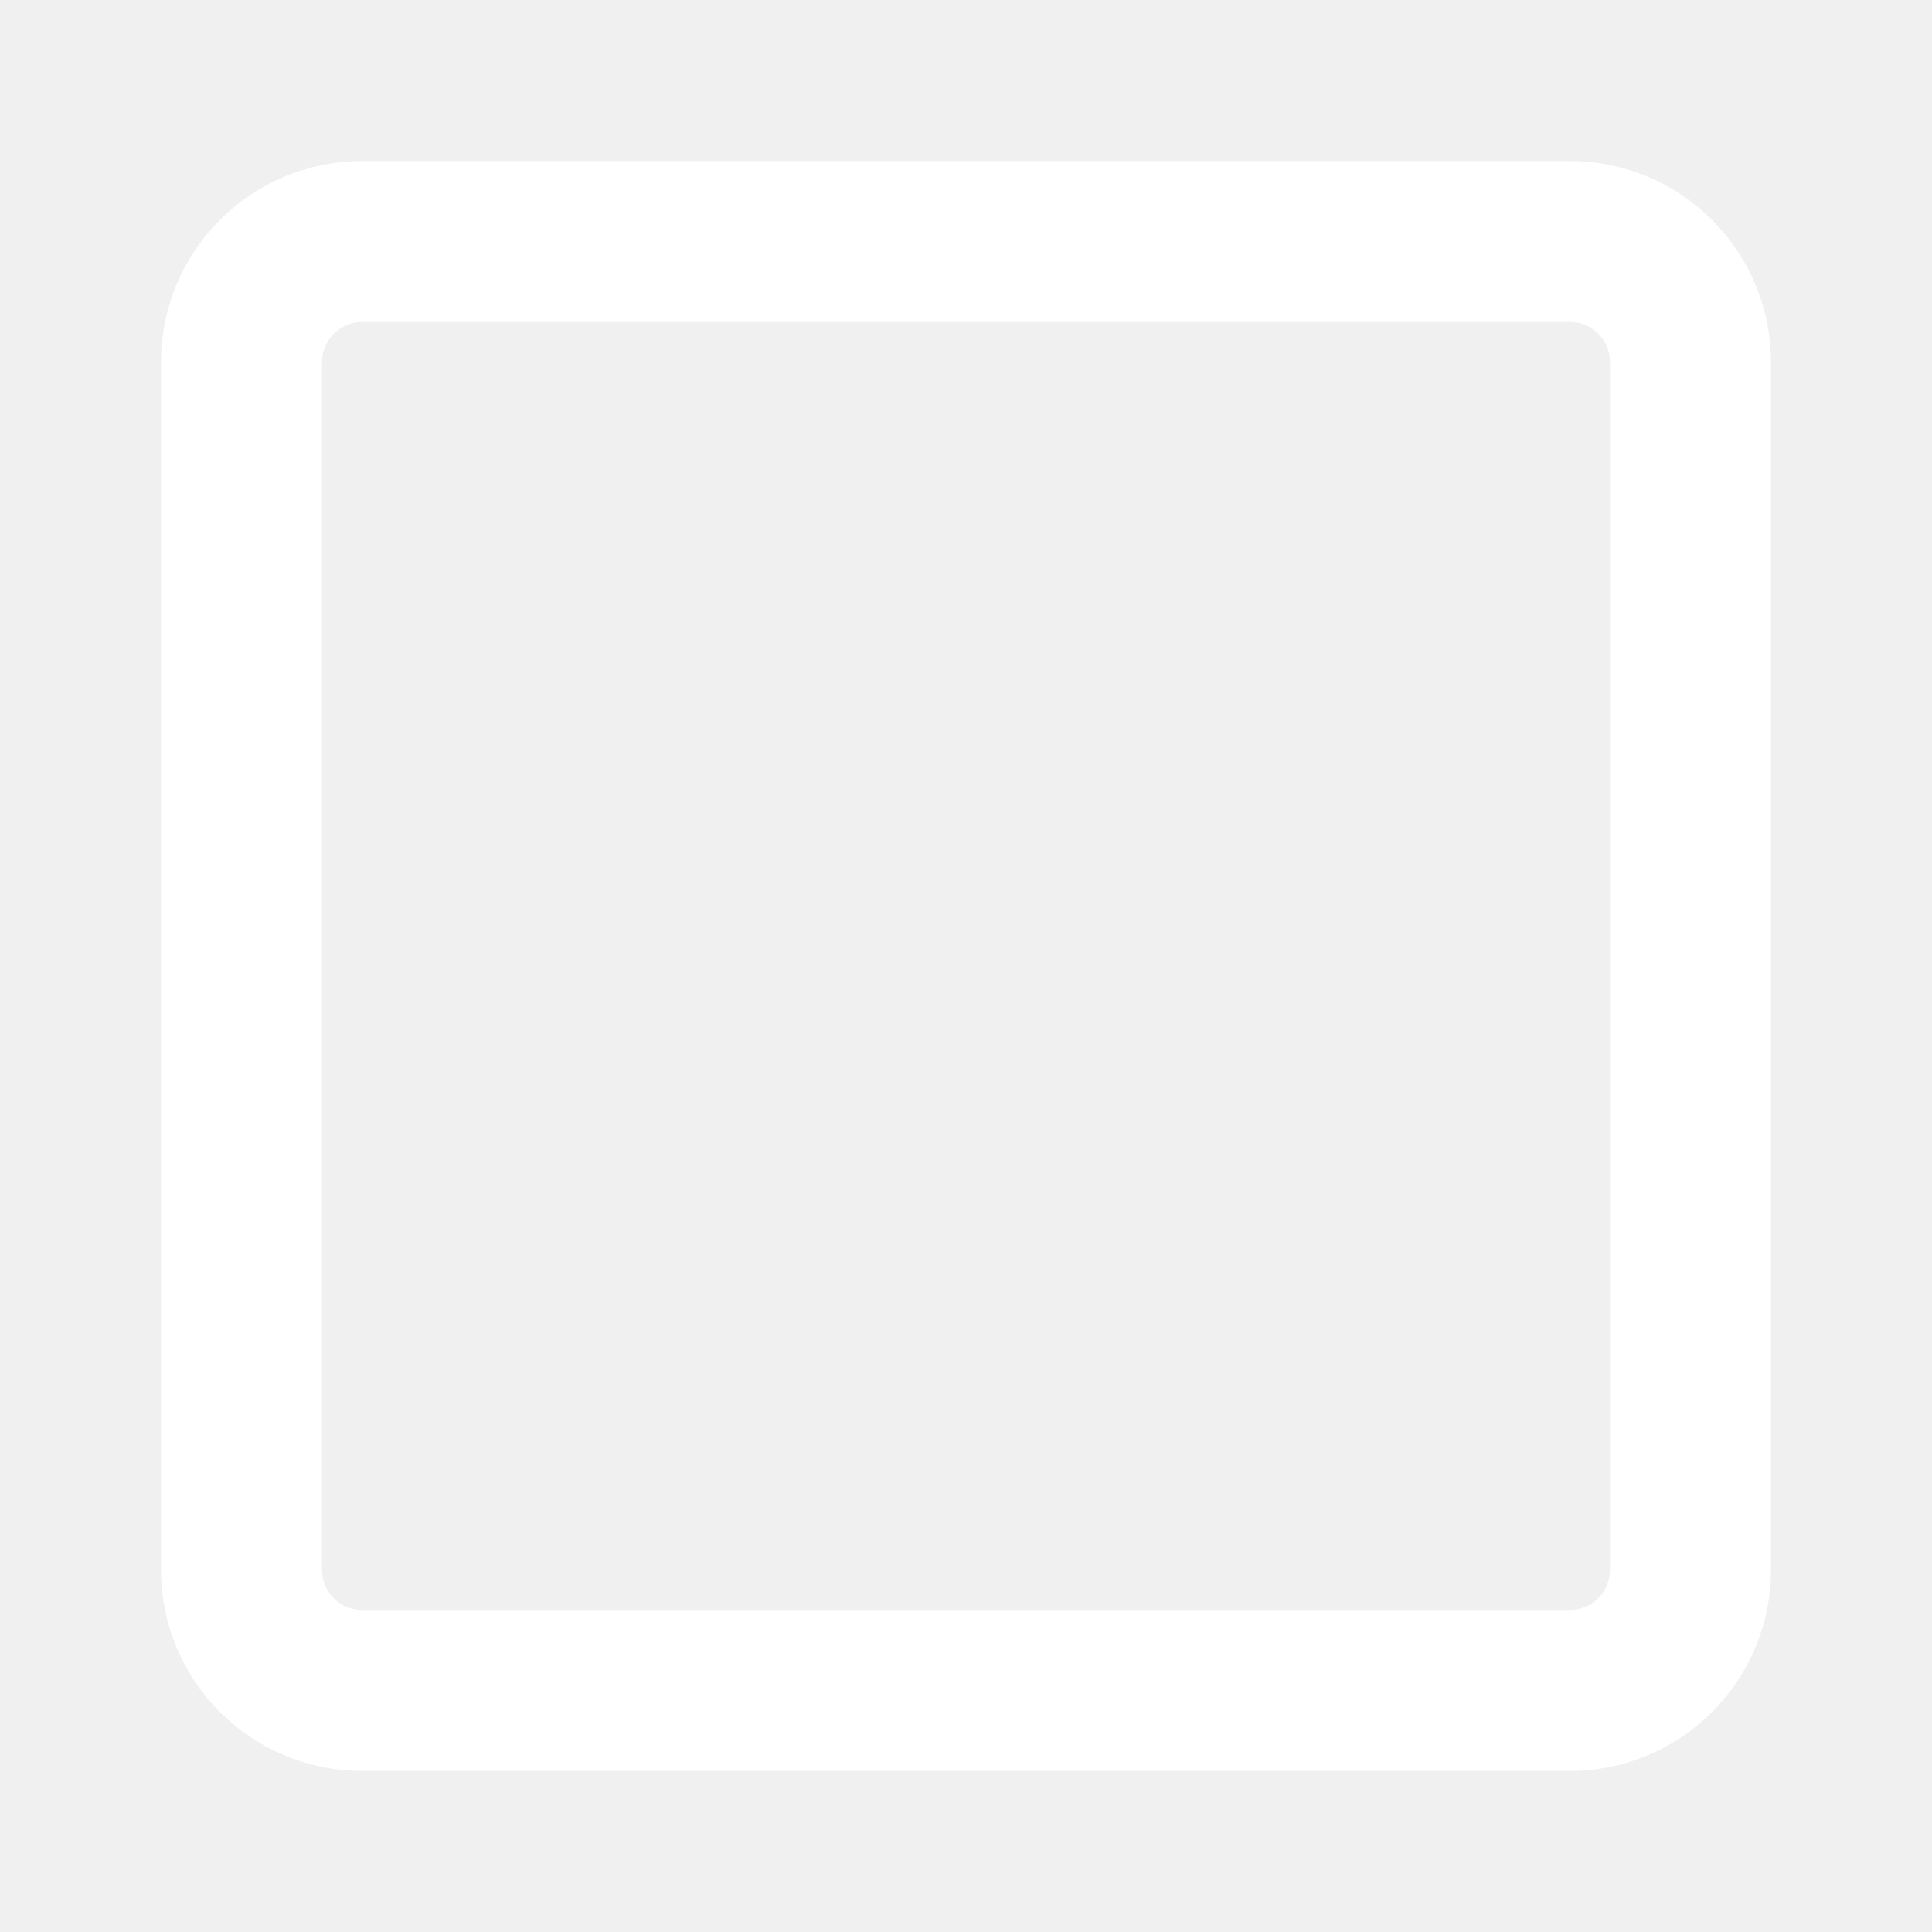
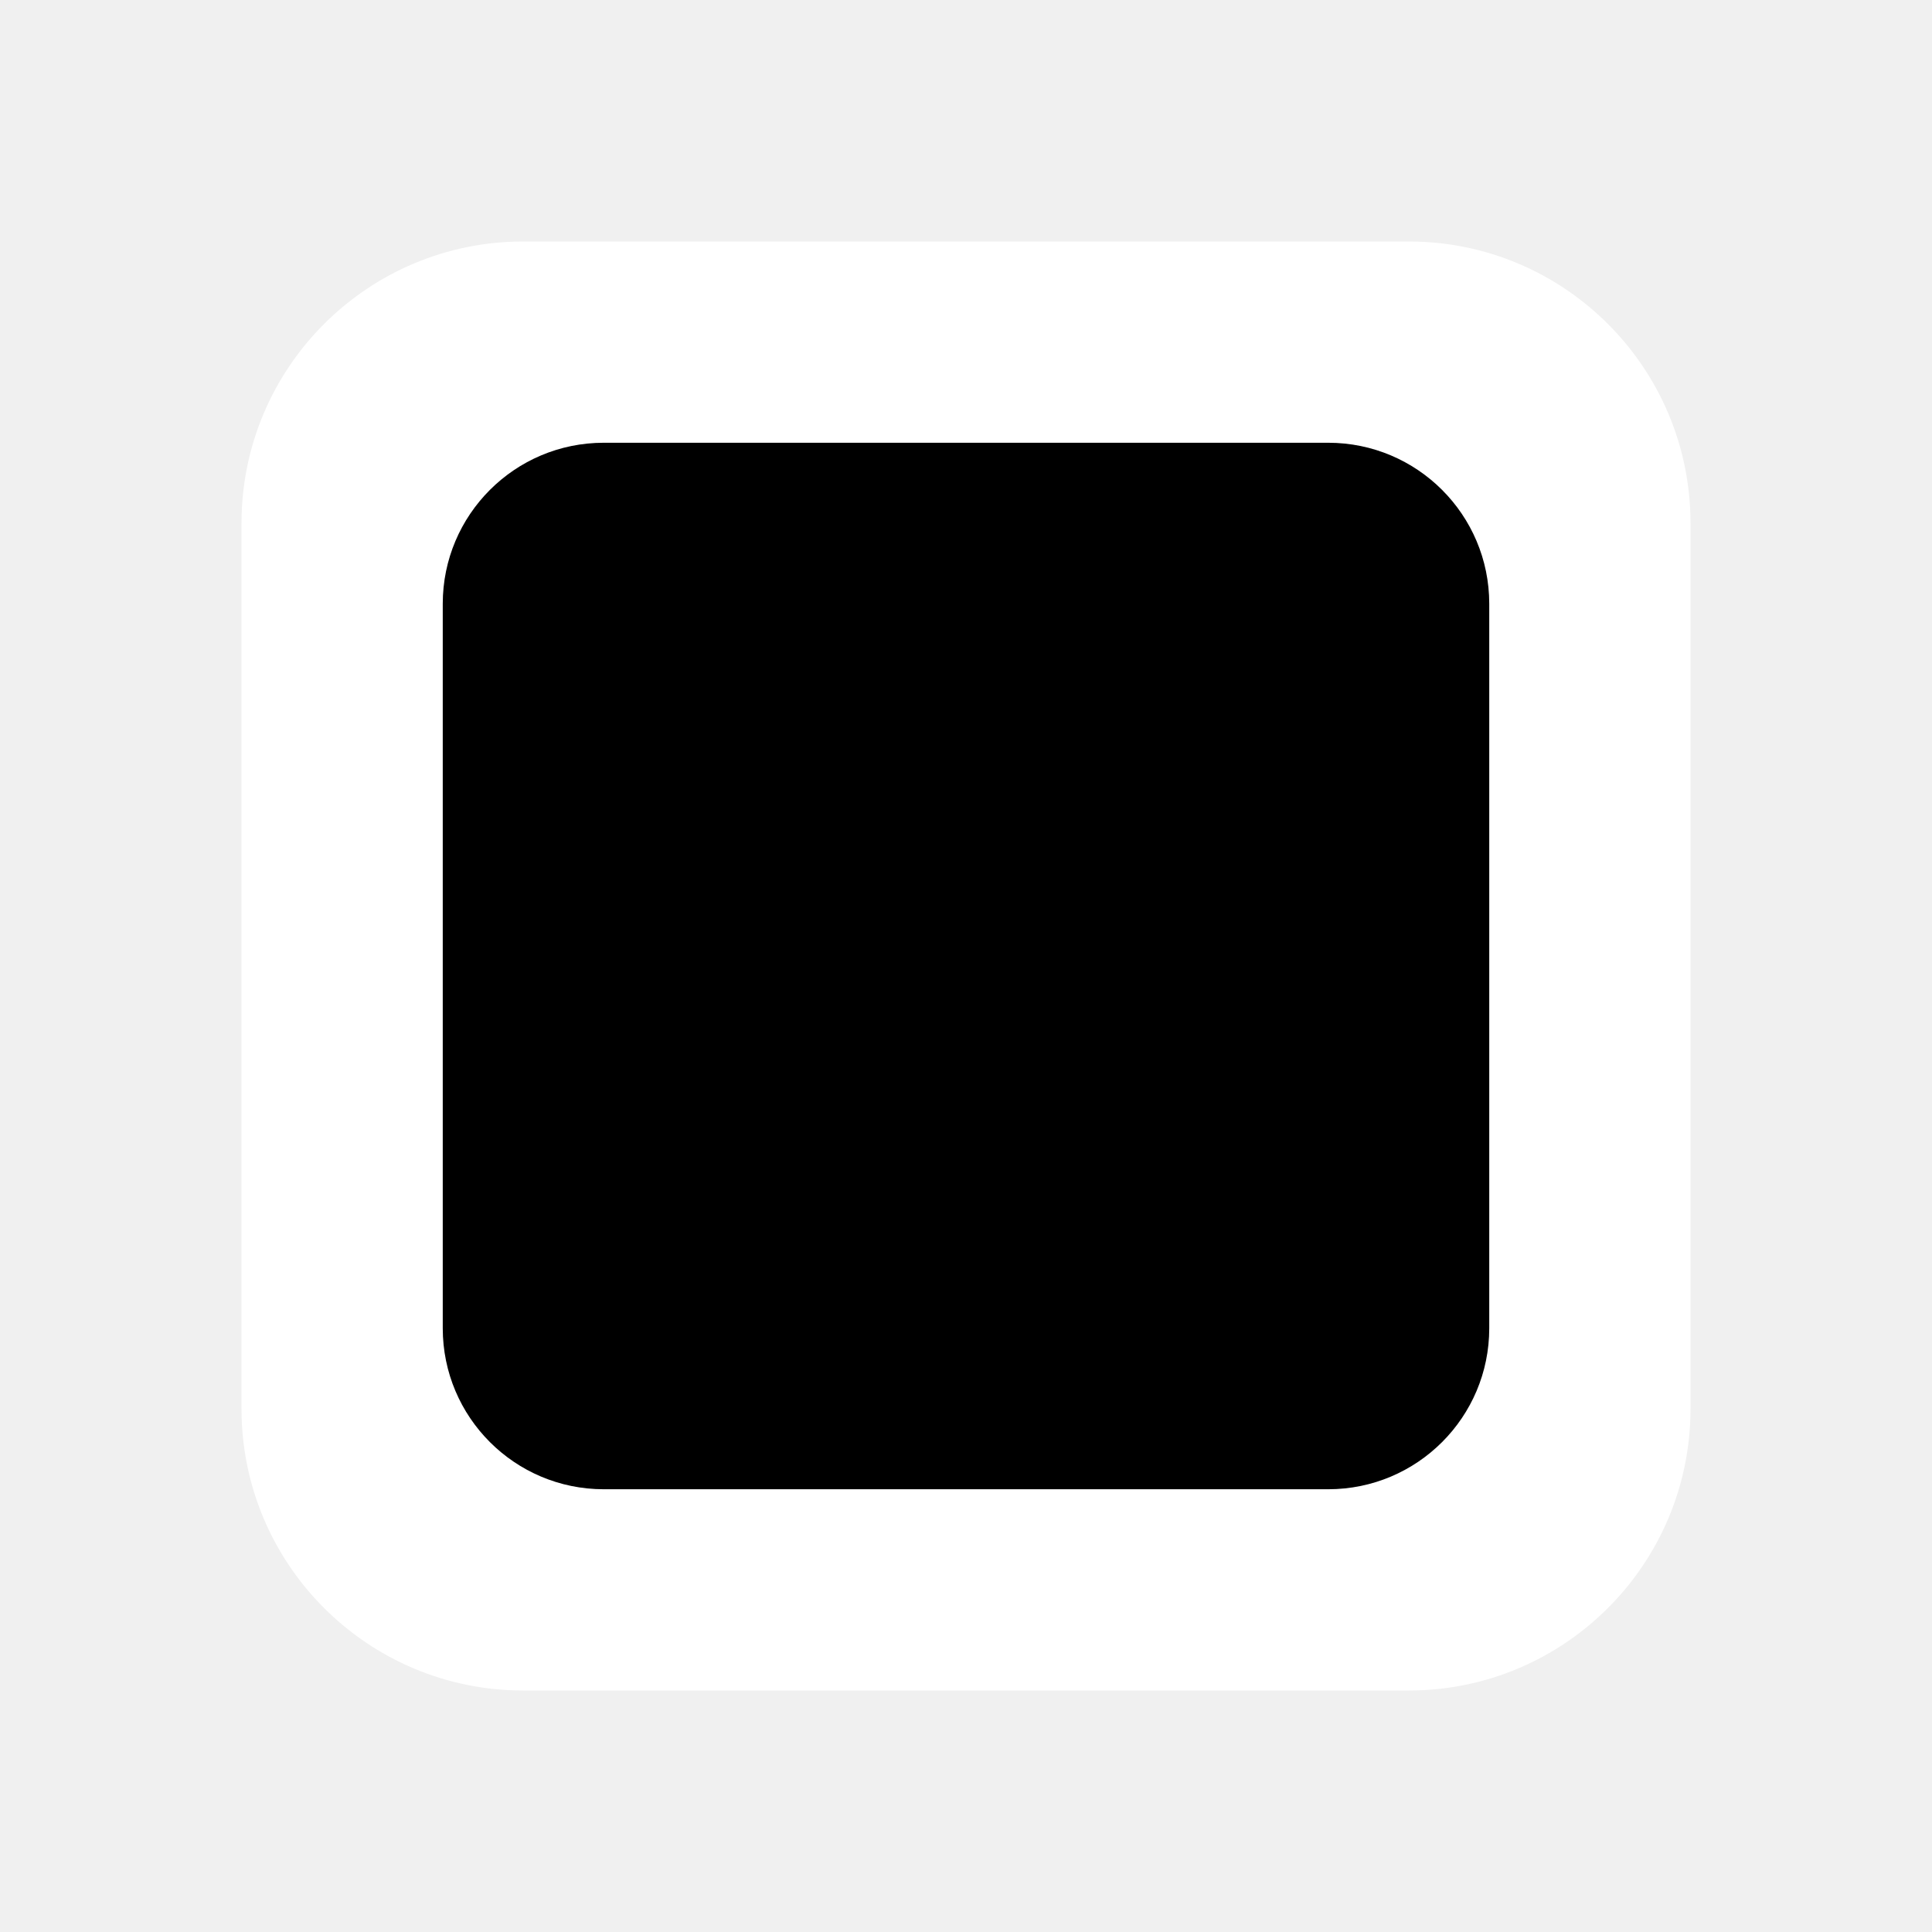
- <svg xmlns="http://www.w3.org/2000/svg" width="48" height="48" viewBox="0 0 48 48" fill="none">
-   <path d="M39 6H9C7.343 6 6 7.343 6 9V39C6 40.657 7.343 42 9 42H39C40.657 42 42 40.657 42 39V9C42 7.343 40.657 6 39 6Z" fill="none" stroke="#ffffff" stroke-width="4" />
+ <svg xmlns="http://www.w3.org/2000/svg" width="48" height="48" viewBox="0 0 48 48">
+   <rect x="6" y="6" width="36" height="36" rx="7" fill="#ffffff" />
+   <rect x="11" y="11" width="26" height="26" rx="4" fill="#000000" />
</svg>
